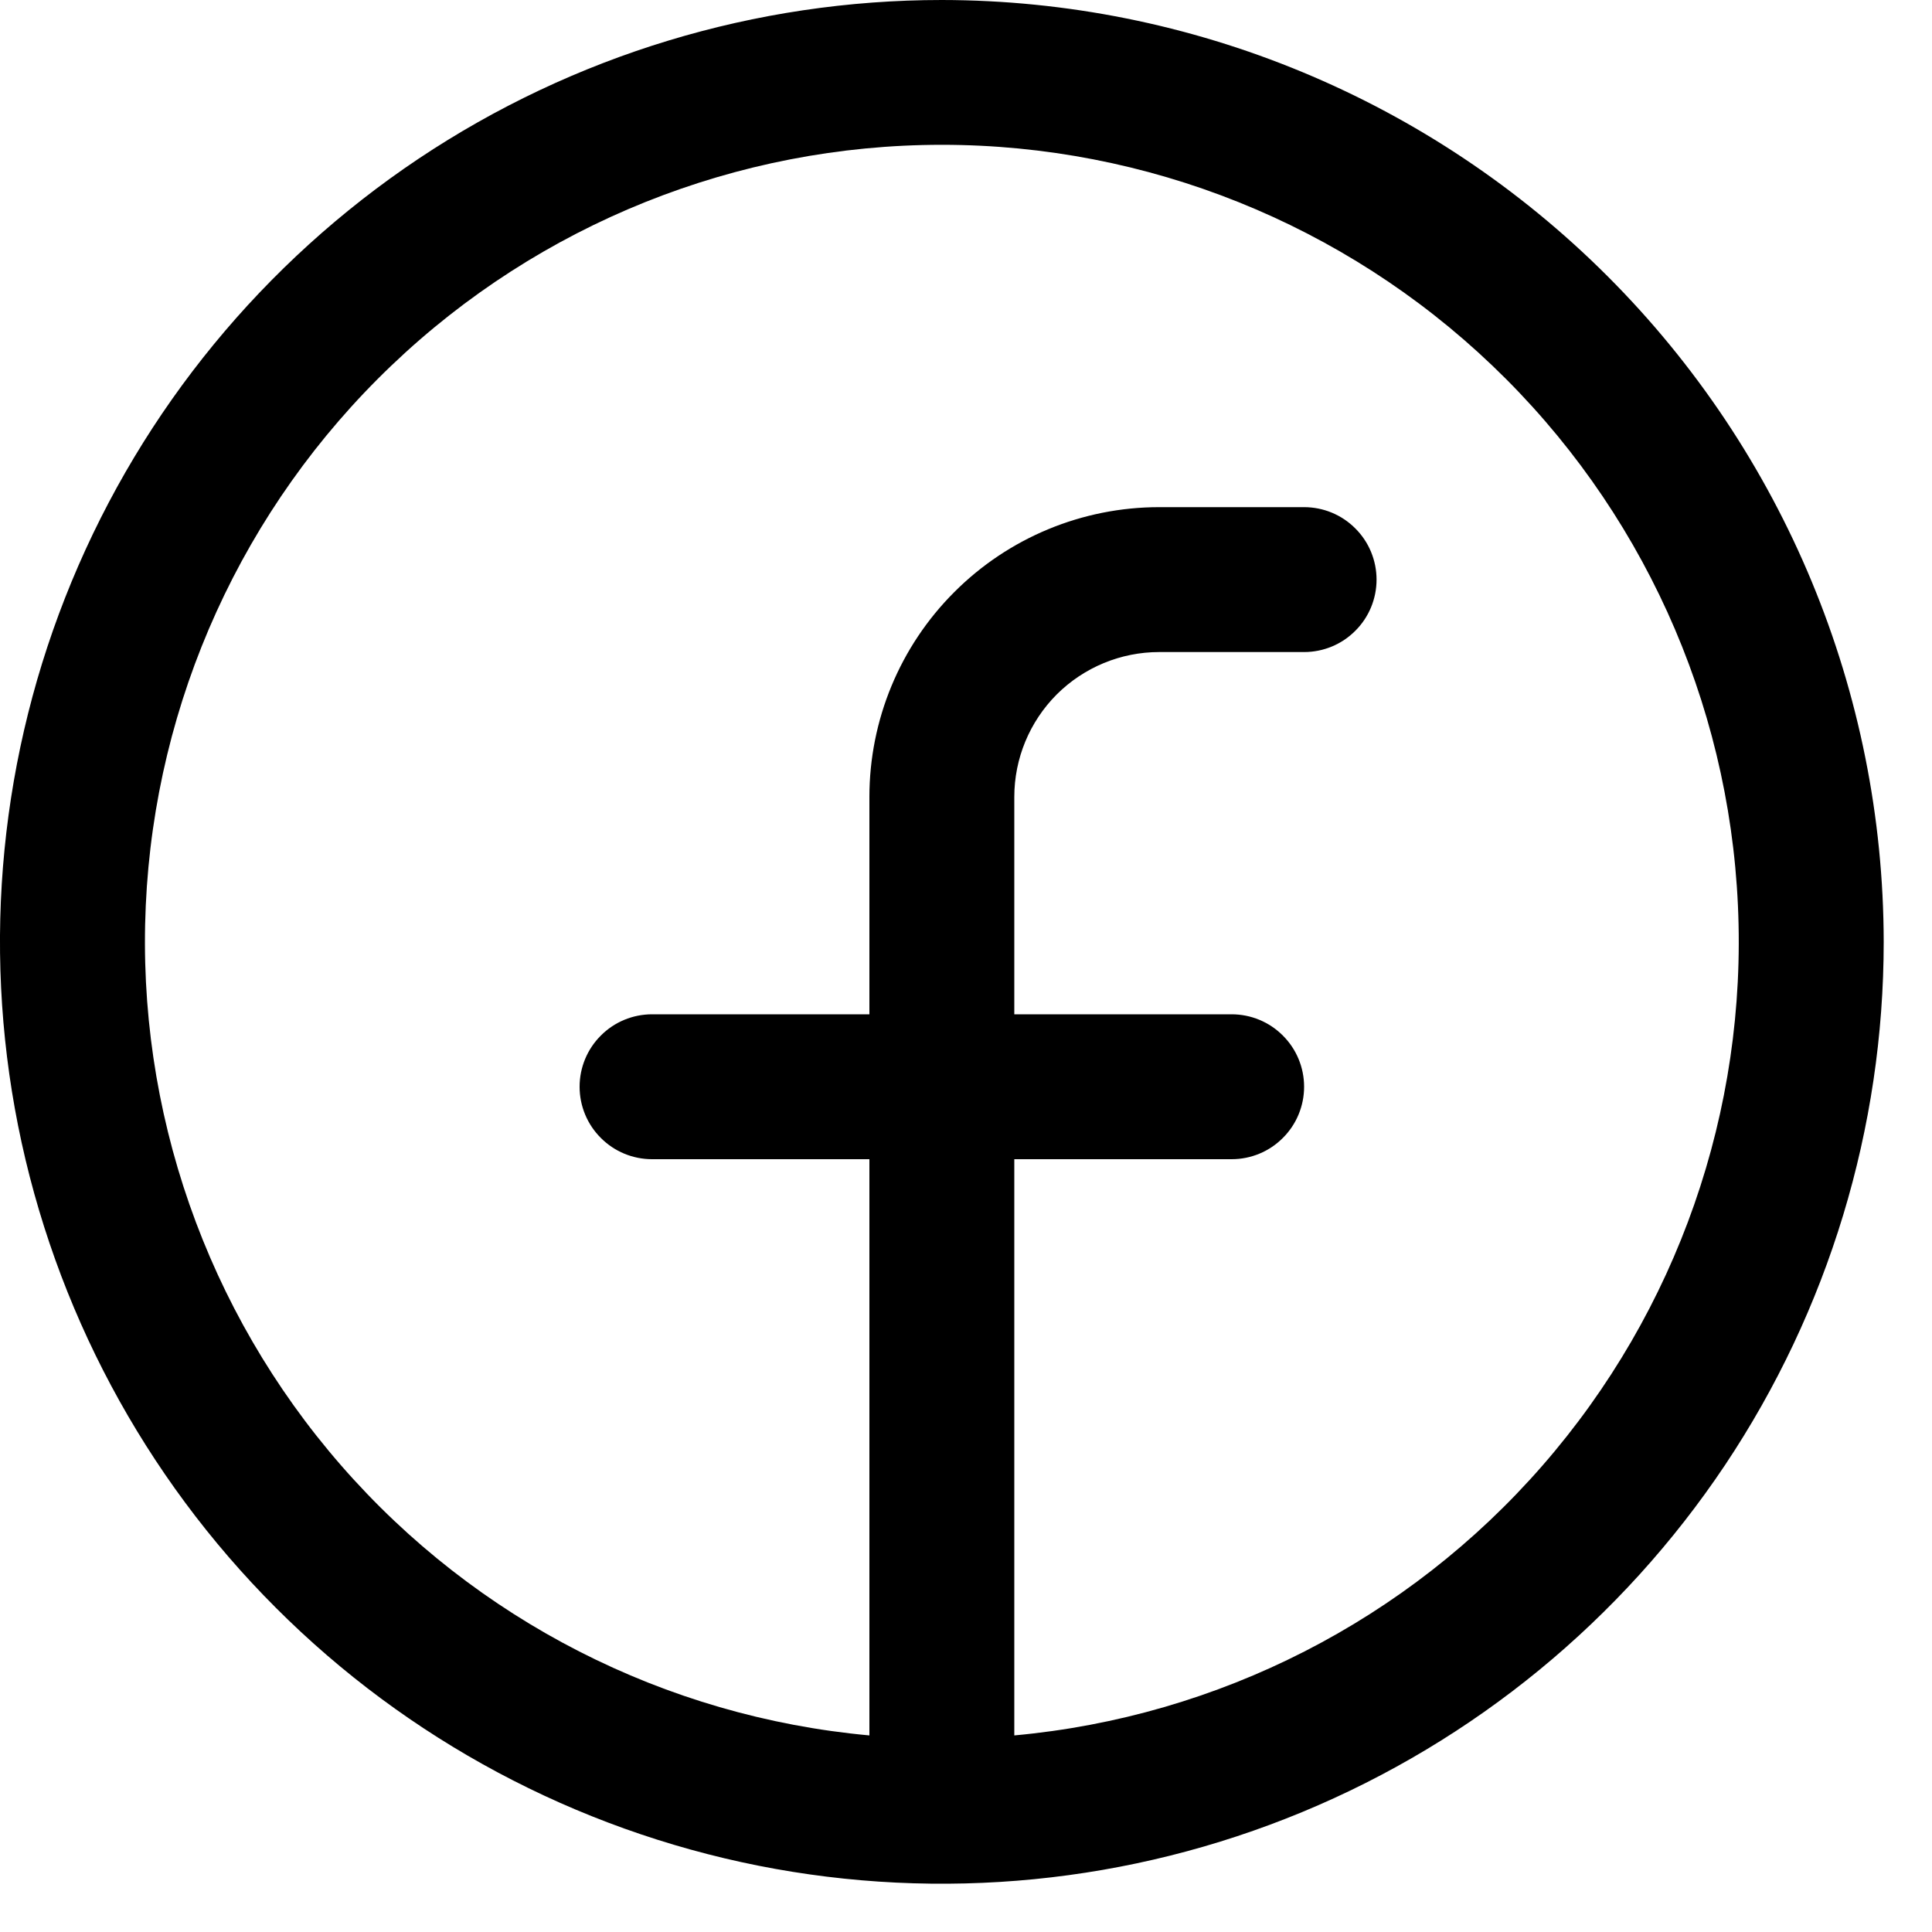
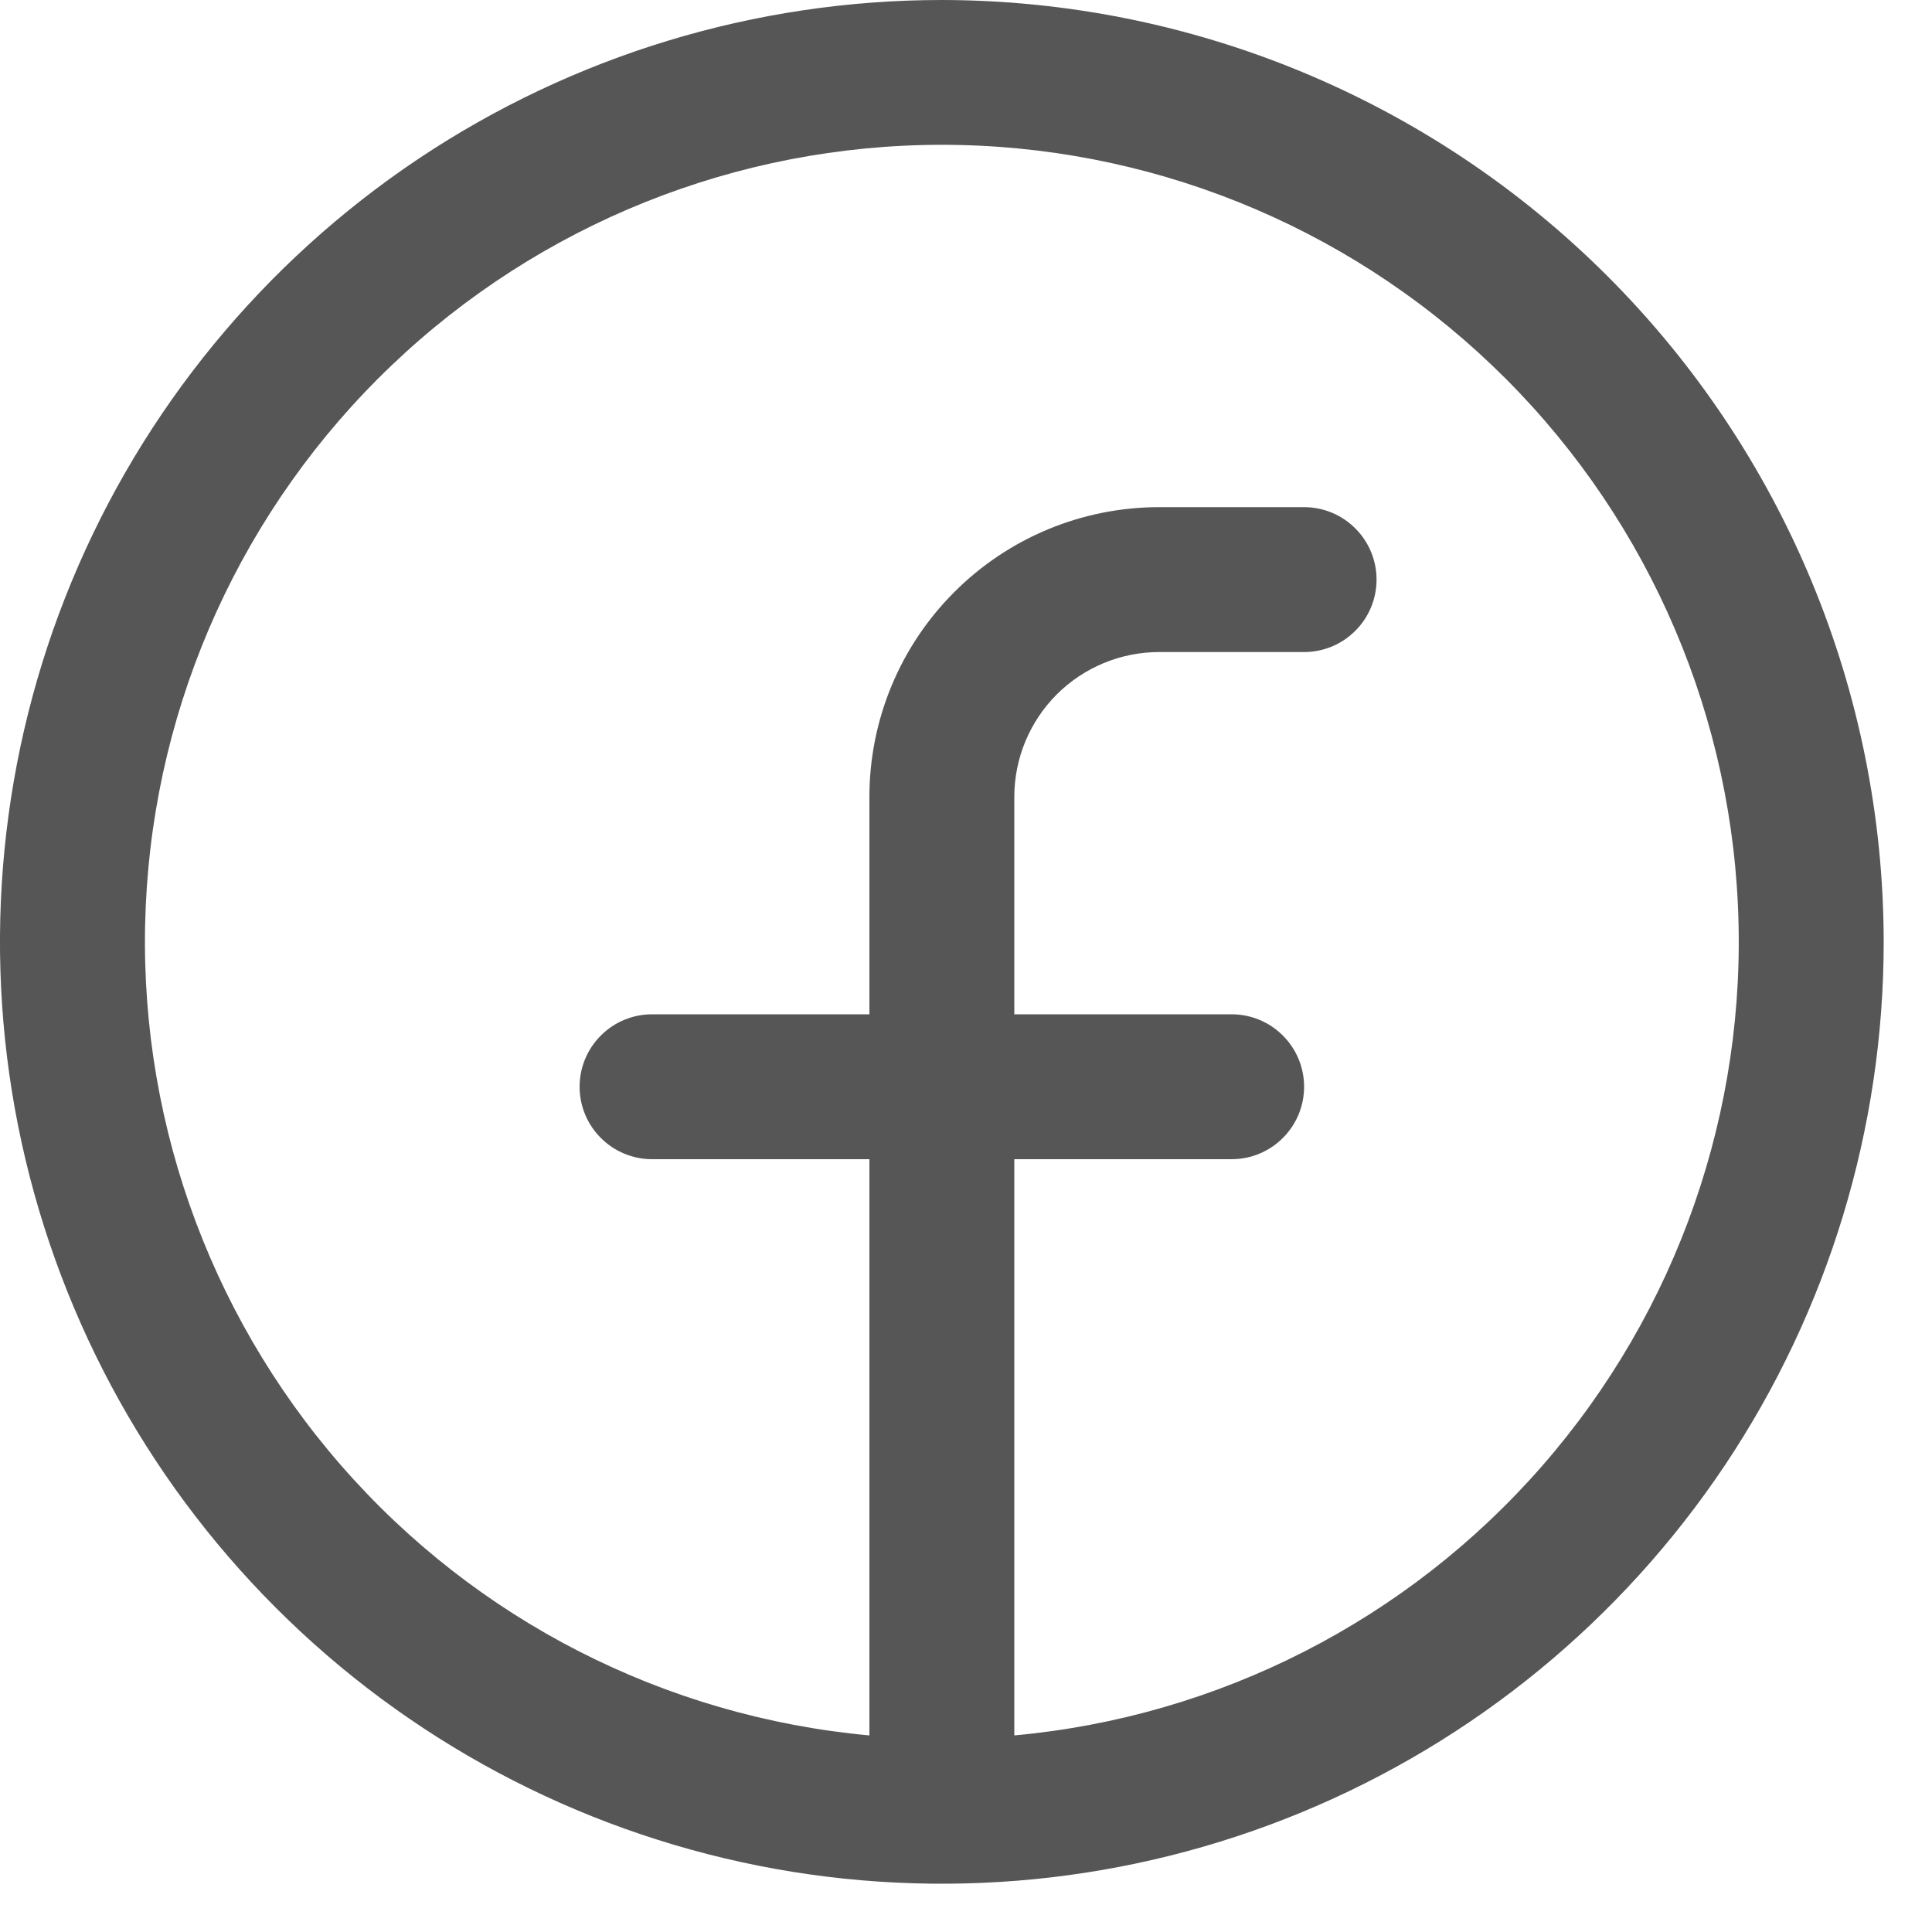
<svg xmlns="http://www.w3.org/2000/svg" width="20" height="20" viewBox="0 0 20 20" fill="none">
-   <path d="M9.75 0C7.822 0 5.937 0.572 4.333 1.643C2.73 2.715 1.48 4.237 0.742 6.019C0.004 7.8 -0.189 9.761 0.187 11.652C0.564 13.543 1.492 15.281 2.856 16.644C4.219 18.008 5.957 18.936 7.848 19.313C9.739 19.689 11.7 19.496 13.481 18.758C15.263 18.02 16.785 16.77 17.857 15.167C18.928 13.563 19.5 11.678 19.5 9.75C19.497 7.165 18.469 4.687 16.641 2.859C14.813 1.031 12.335 0.003 9.75 0ZM10.5 17.965V12H12.75C12.949 12 13.14 11.921 13.28 11.78C13.421 11.64 13.5 11.449 13.5 11.25C13.5 11.051 13.421 10.86 13.28 10.72C13.14 10.579 12.949 10.5 12.75 10.5H10.5V8.25C10.5 7.852 10.658 7.471 10.939 7.189C11.221 6.908 11.602 6.75 12 6.75H13.5C13.699 6.75 13.89 6.671 14.03 6.53C14.171 6.39 14.25 6.199 14.25 6C14.25 5.801 14.171 5.61 14.03 5.47C13.89 5.329 13.699 5.25 13.5 5.25H12C11.204 5.25 10.441 5.566 9.879 6.129C9.316 6.691 9 7.454 9 8.25V10.5H6.75C6.551 10.5 6.36 10.579 6.22 10.72C6.079 10.86 6 11.051 6 11.25C6 11.449 6.079 11.64 6.22 11.78C6.36 11.921 6.551 12 6.75 12H9V17.965C6.886 17.772 4.927 16.772 3.532 15.171C2.137 13.571 1.412 11.495 1.509 9.374C1.605 7.253 2.516 5.251 4.051 3.785C5.586 2.318 7.627 1.499 9.75 1.499C11.873 1.499 13.914 2.318 15.449 3.785C16.984 5.251 17.895 7.253 17.991 9.374C18.088 11.495 17.363 13.571 15.968 15.171C14.573 16.772 12.614 17.772 10.5 17.965Z" fill="black" />
+   <path d="M9.75 0C7.822 0 5.937 0.572 4.333 1.643C2.73 2.715 1.48 4.237 0.742 6.019C0.004 7.8 -0.189 9.761 0.187 11.652C0.564 13.543 1.492 15.281 2.856 16.644C4.219 18.008 5.957 18.936 7.848 19.313C9.739 19.689 11.7 19.496 13.481 18.758C15.263 18.02 16.785 16.77 17.857 15.167C18.928 13.563 19.5 11.678 19.5 9.75C19.497 7.165 18.469 4.687 16.641 2.859C14.813 1.031 12.335 0.003 9.75 0ZM10.5 17.965V12H12.75C12.949 12 13.14 11.921 13.28 11.78C13.421 11.64 13.5 11.449 13.5 11.25C13.5 11.051 13.421 10.86 13.28 10.72C13.14 10.579 12.949 10.5 12.75 10.5H10.5V8.25C10.5 7.852 10.658 7.471 10.939 7.189C11.221 6.908 11.602 6.75 12 6.75H13.5C13.699 6.75 13.89 6.671 14.03 6.53C14.171 6.39 14.25 6.199 14.25 6C14.25 5.801 14.171 5.61 14.03 5.47C13.89 5.329 13.699 5.25 13.5 5.25H12C11.204 5.25 10.441 5.566 9.879 6.129C9.316 6.691 9 7.454 9 8.25V10.5H6.75C6.551 10.5 6.36 10.579 6.22 10.72C6.079 10.86 6 11.051 6 11.25C6 11.449 6.079 11.64 6.22 11.78C6.36 11.921 6.551 12 6.75 12H9V17.965C6.886 17.772 4.927 16.772 3.532 15.171C2.137 13.571 1.412 11.495 1.509 9.374C1.605 7.253 2.516 5.251 4.051 3.785C5.586 2.318 7.627 1.499 9.75 1.499C11.873 1.499 13.914 2.318 15.449 3.785C16.984 5.251 17.895 7.253 17.991 9.374C18.088 11.495 17.363 13.571 15.968 15.171C14.573 16.772 12.614 17.772 10.5 17.965Z" fill="#565656" />
</svg>
